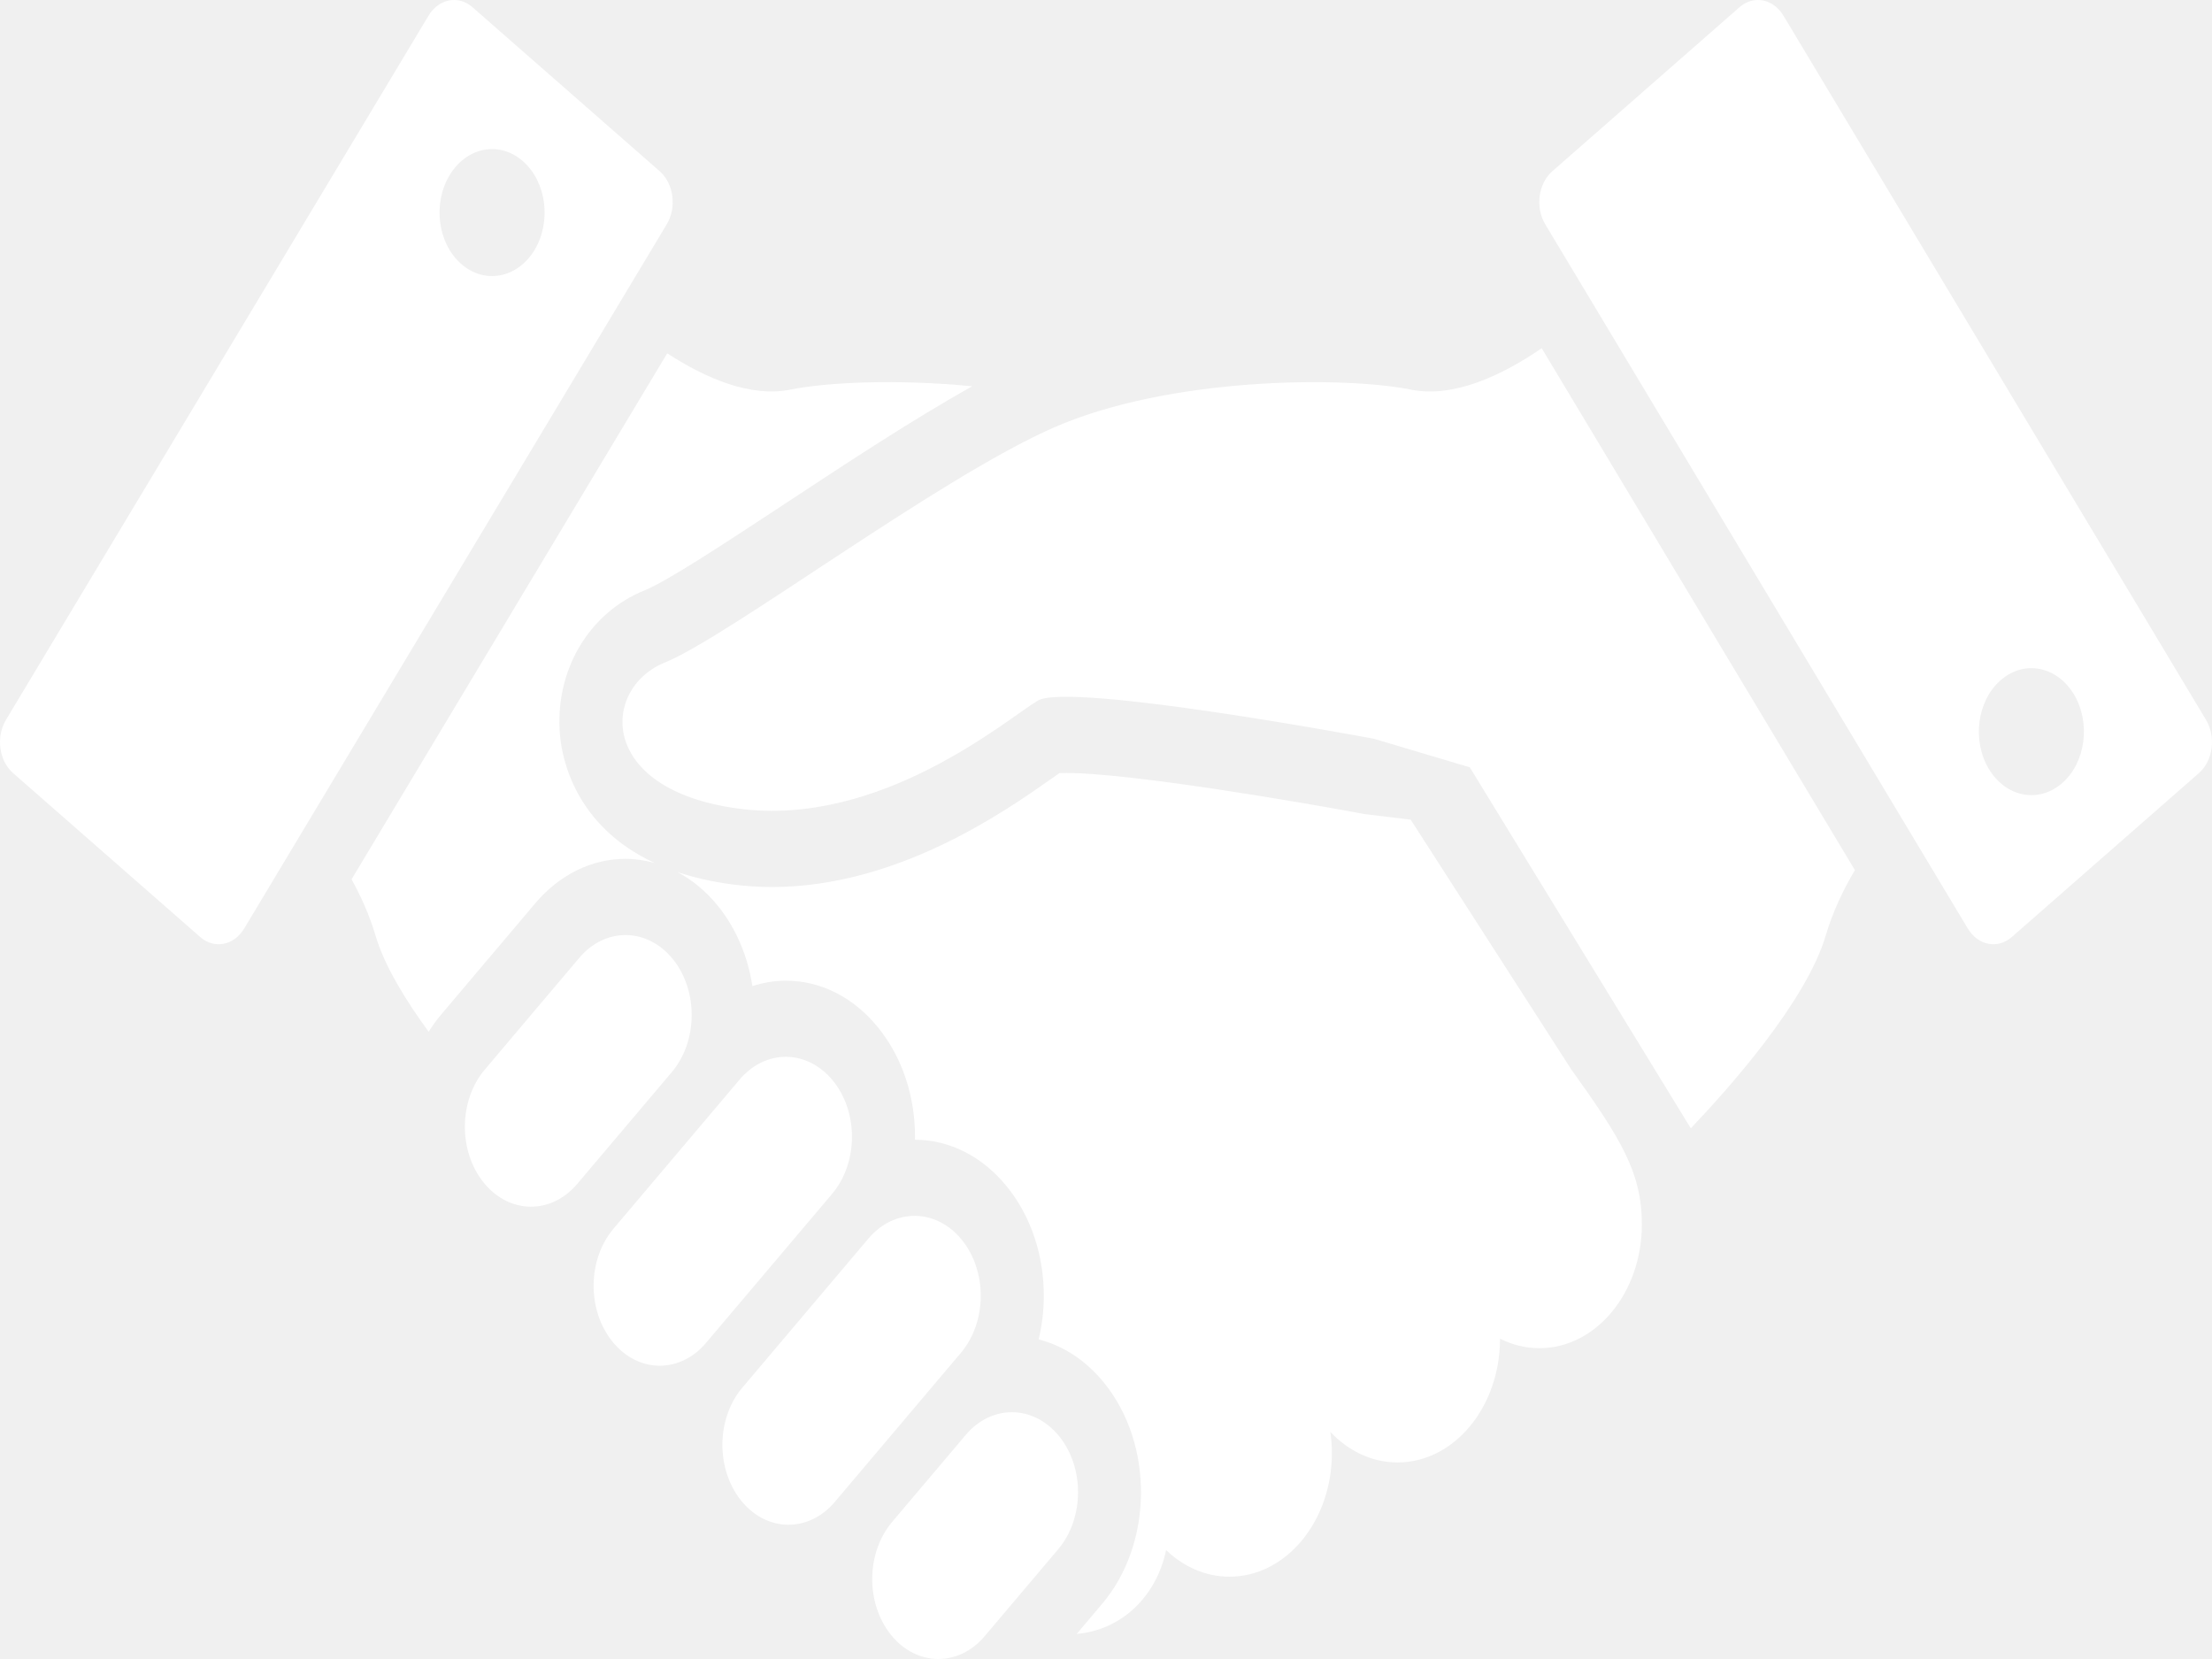
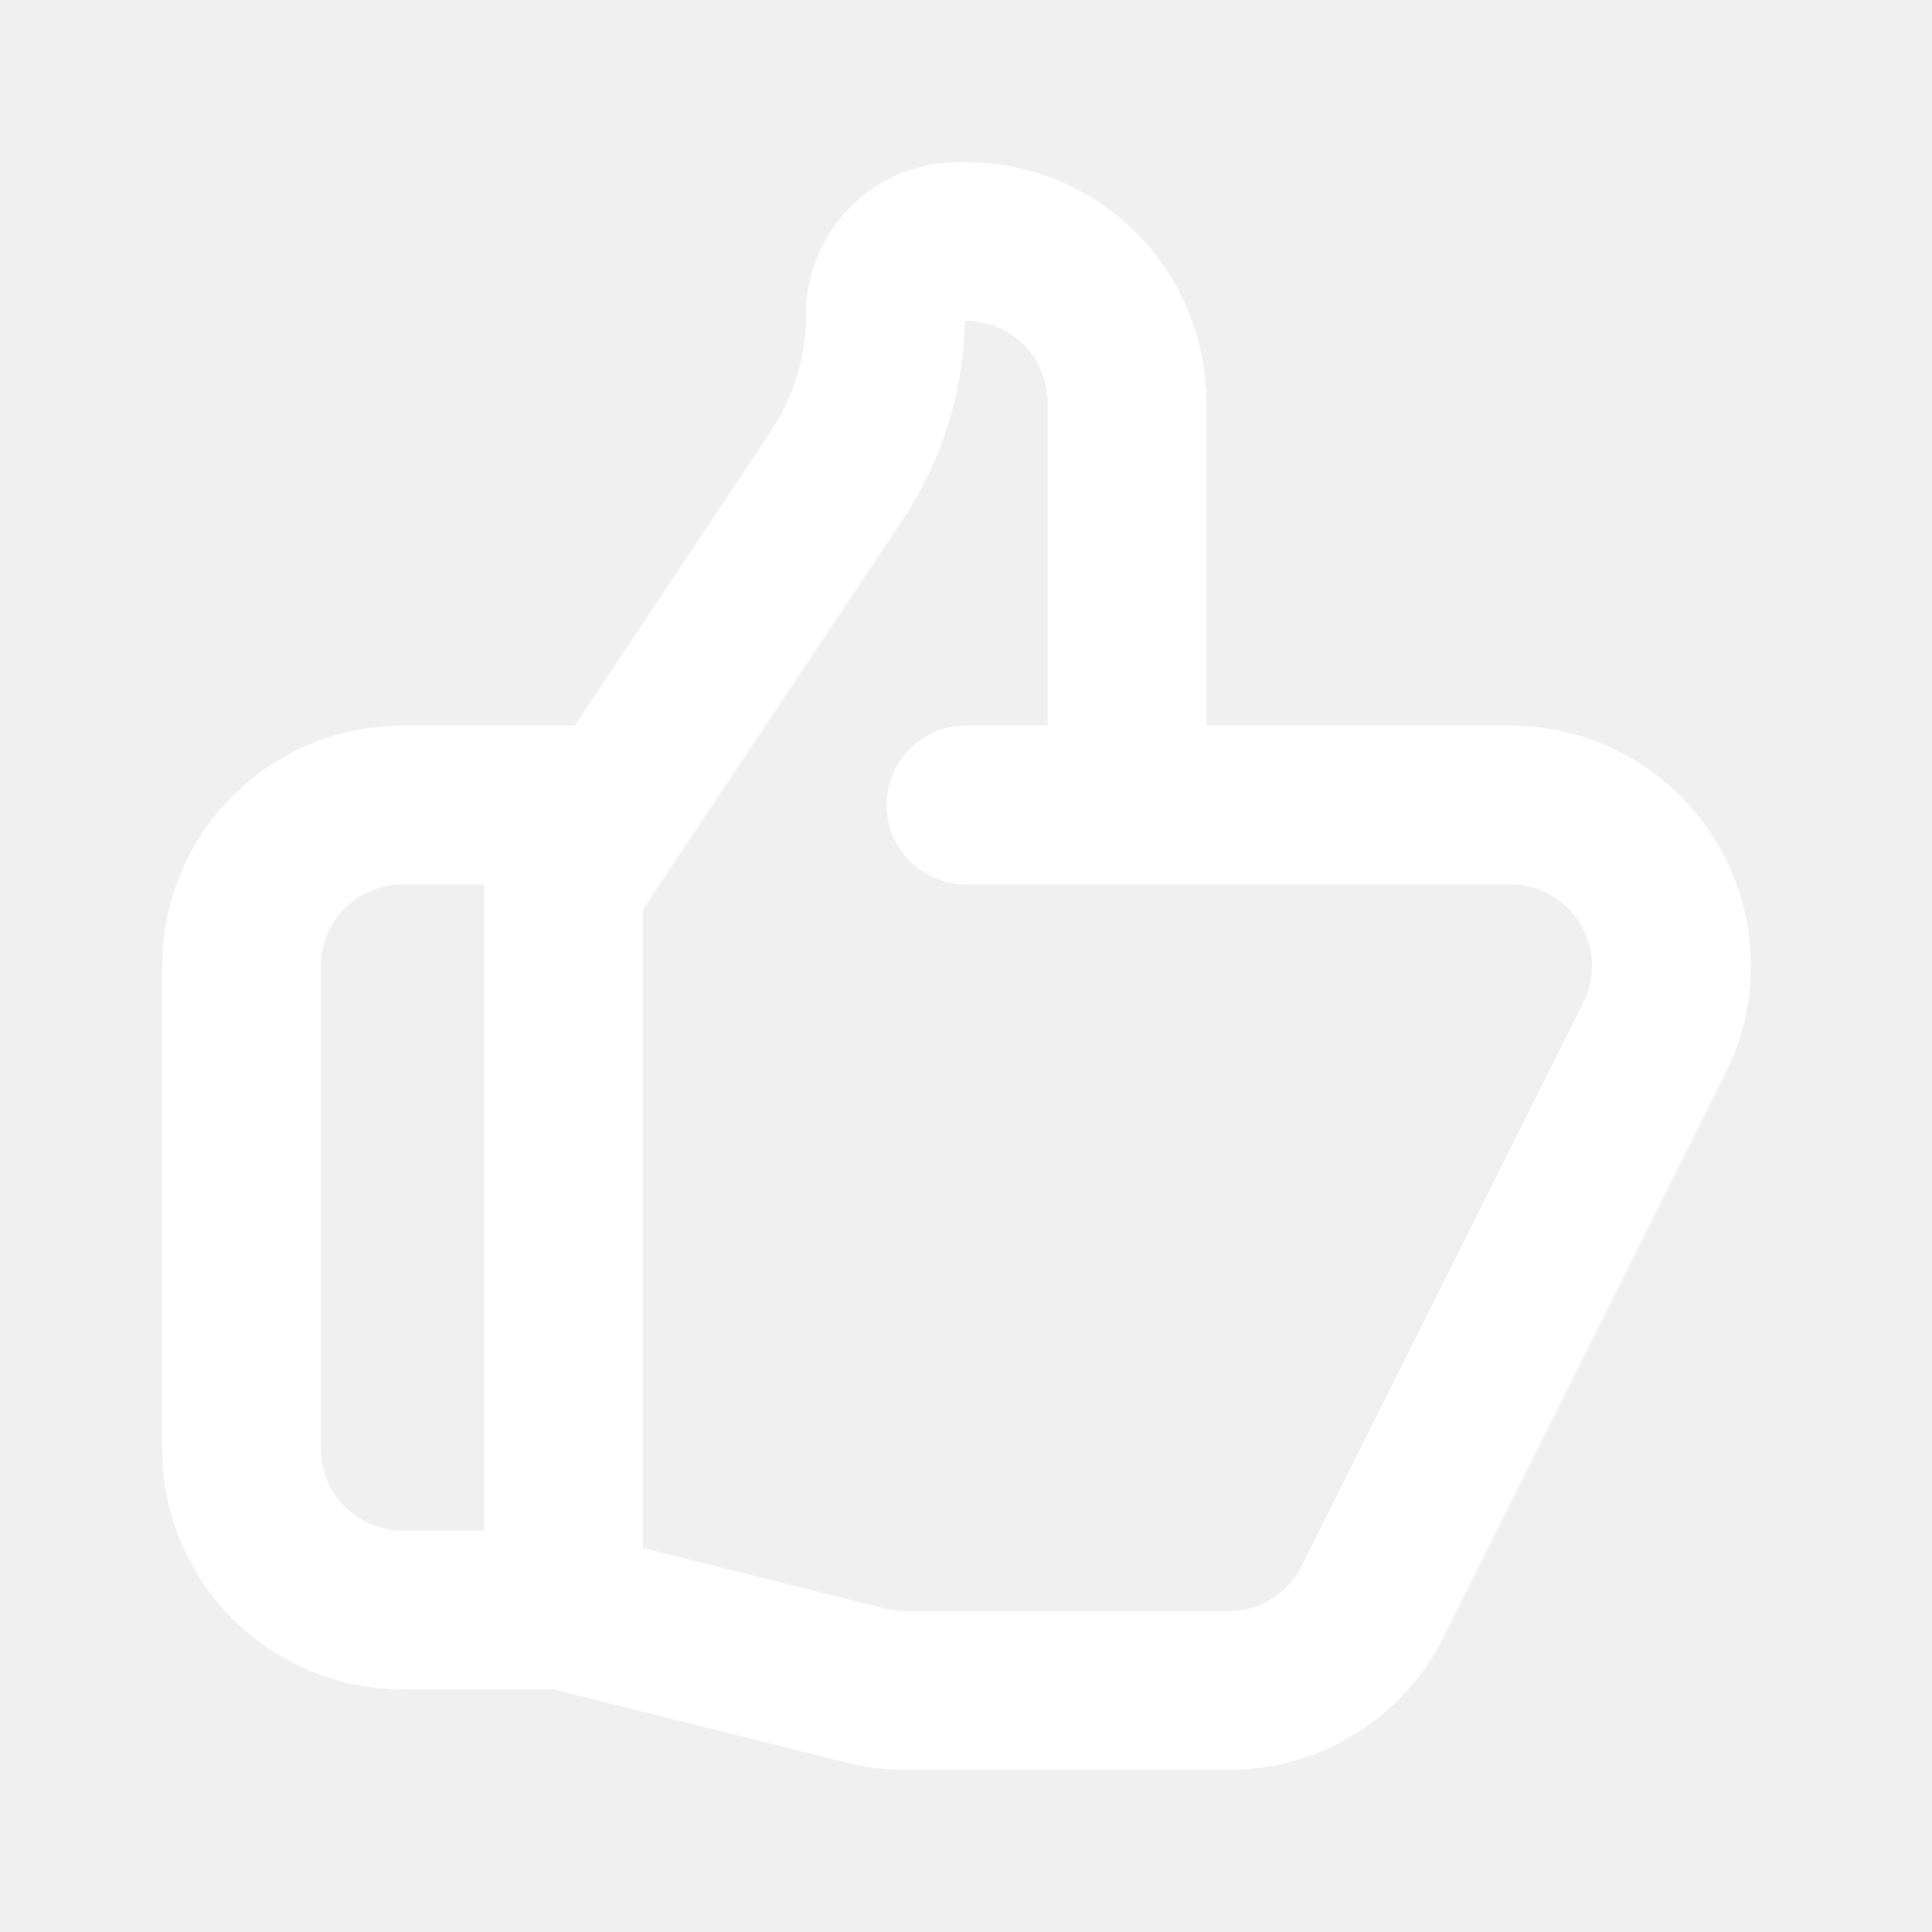
- <svg xmlns="http://www.w3.org/2000/svg" width="100" height="75" viewBox="0 0 100 75" fill="none">
-   <path d="M63.775 17.613C60.721 16.999 52.849 17.04 47.625 19.335C42.4 21.63 32.899 28.805 30.05 29.954C27.2 31.101 26.962 35.695 33.374 36.554C39.787 37.416 45.487 32.535 46.911 31.676C48.336 30.814 62.112 33.398 62.112 33.398L66.446 34.688L76.438 51.009C78.191 49.169 81.659 45.263 82.537 42.294C82.858 41.213 83.334 40.219 83.856 39.337L69.698 15.742C67.892 16.979 65.712 18.004 63.775 17.613Z" fill="white" />
-   <path d="M63.775 37.057L61.675 36.801C58.92 36.285 51.128 34.945 48.203 34.945C48.074 34.945 47.972 34.947 47.896 34.951C47.778 35.032 47.642 35.126 47.509 35.22C45.434 36.681 40.571 40.1 34.907 40.1C34.287 40.1 33.665 40.058 33.06 39.977C32.142 39.854 31.335 39.663 30.621 39.422C31.297 39.78 31.921 40.293 32.453 40.951C33.291 41.985 33.81 43.254 34.015 44.58C34.503 44.422 35.008 44.335 35.525 44.335C37.111 44.335 38.594 45.088 39.7 46.456C40.792 47.803 41.383 49.584 41.366 51.469C41.366 51.487 41.363 51.506 41.363 51.525C42.942 51.531 44.419 52.284 45.523 53.646C46.614 54.993 47.205 56.774 47.188 58.659C47.183 59.309 47.1 59.943 46.954 60.552C48.074 60.835 49.099 61.508 49.919 62.521C52.171 65.303 52.131 69.78 49.83 72.501L48.678 73.864C48.683 73.864 48.688 73.864 48.693 73.864C50.63 73.695 52.261 72.251 52.717 70.076C53.506 70.828 54.499 71.279 55.581 71.279C58.139 71.279 60.212 68.775 60.212 65.683C60.212 65.358 60.185 65.043 60.14 64.733C60.955 65.591 62.016 66.114 63.181 66.114C65.739 66.114 67.813 63.608 67.813 60.518C68.361 60.794 68.962 60.949 69.593 60.949C72.152 60.949 74.225 58.443 74.225 55.352C74.225 53.006 73.276 51.478 71.018 48.322L63.775 37.057Z" fill="white" />
-   <path d="M30.417 43.358C29.262 41.932 27.369 41.907 26.188 43.302L21.915 48.356C20.734 49.752 20.714 52.039 21.868 53.465C23.024 54.892 24.917 54.917 26.098 53.52L30.372 48.467C31.551 47.072 31.572 44.785 30.417 43.358Z" fill="white" />
-   <path d="M37.662 48.864C36.507 47.436 34.614 47.411 33.434 48.808L27.736 55.545C26.554 56.941 26.534 59.229 27.689 60.654C28.844 62.082 30.738 62.107 31.918 60.71L37.617 53.973C38.797 52.578 38.818 50.291 37.662 48.864Z" fill="white" />
-   <path d="M43.484 56.053C42.329 54.627 40.436 54.6 39.255 55.997L33.557 62.736C32.377 64.131 32.356 66.418 33.511 67.846C34.666 69.271 36.559 69.296 37.74 67.899L43.438 61.162C44.619 59.766 44.64 57.478 43.484 56.053Z" fill="white" />
-   <path d="M47.883 64.93C46.728 63.504 44.835 63.477 43.655 64.874L40.331 68.805C39.15 70.2 39.13 72.487 40.284 73.914C41.44 75.341 43.333 75.364 44.514 73.97L47.838 70.039C49.018 68.644 49.038 66.357 47.883 64.93Z" fill="white" />
-   <path d="M99.728 32.541L80.628 0.712C80.166 -0.06 79.275 -0.23 78.638 0.328L70.178 7.741C69.54 8.299 69.398 9.376 69.861 10.146L88.961 41.976C89.422 42.746 90.313 42.918 90.951 42.359L99.412 34.947C100.048 34.387 100.191 33.311 99.728 32.541ZM93.229 35.4C92.168 36.331 90.682 36.044 89.911 34.761C89.142 33.478 89.379 31.685 90.442 30.754C91.503 29.822 92.987 30.11 93.758 31.391C94.527 32.675 94.291 34.471 93.229 35.4Z" fill="white" />
-   <path d="M28.278 38.827C28.728 38.827 29.168 38.896 29.594 39.013C26.003 37.35 25.409 34.306 25.316 33.233C25.062 30.342 26.602 27.71 29.148 26.685C30.172 26.272 32.856 24.504 35.453 22.795C38.238 20.959 41.294 18.945 43.953 17.463C40.583 17.134 37.426 17.273 35.74 17.612C33.924 17.977 31.897 17.101 30.163 15.973L15.894 39.751C16.322 40.527 16.706 41.377 16.976 42.293C17.375 43.643 18.311 45.186 19.378 46.642C19.545 46.383 19.722 46.13 19.921 45.894L24.194 40.84C25.292 39.543 26.743 38.827 28.278 38.827Z" fill="white" />
-   <path d="M29.823 7.74L21.362 0.328C20.726 -0.23 19.835 -0.06 19.372 0.712L0.272 32.541C-0.191 33.311 -0.048 34.388 0.588 34.947L9.049 42.359C9.686 42.919 10.577 42.747 11.039 41.975L30.139 10.146C30.601 9.376 30.459 8.299 29.823 7.74ZM24.169 11.296C23.399 12.577 21.914 12.864 20.852 11.933C19.789 11.004 19.553 9.209 20.323 7.926C21.093 6.643 22.578 6.356 23.64 7.287C24.703 8.218 24.938 10.012 24.169 11.296Z" fill="white" />
+ <svg xmlns="http://www.w3.org/2000/svg" width="73" height="73" viewBox="0 0 73 73" fill="none">
+   <path d="M42.583 30.417H57.074C58.111 30.417 59.13 30.682 60.036 31.187C60.941 31.691 61.703 32.419 62.248 33.301C62.793 34.183 63.104 35.19 63.151 36.225C63.197 37.261 62.979 38.292 62.515 39.219L51.87 60.511C51.364 61.522 50.587 62.373 49.625 62.967C48.664 63.561 47.555 63.876 46.425 63.875H34.207C33.711 63.875 33.215 63.814 32.731 63.693L21.292 60.833M42.583 30.417V15.208C42.583 13.595 41.942 12.048 40.802 10.907C39.661 9.766 38.113 9.125 36.5 9.125H36.211C34.69 9.125 33.458 10.357 33.458 11.878C33.458 14.05 32.816 16.172 31.609 17.979L21.292 33.458V60.833M42.583 30.417H36.5M21.292 60.833H15.208C13.595 60.833 12.048 60.192 10.907 59.052C9.766 57.911 9.125 56.363 9.125 54.75V36.5C9.125 34.887 9.766 33.339 10.907 32.198C12.048 31.058 13.595 30.417 15.208 30.417H22.812" stroke="white" stroke-width="6" stroke-linecap="round" stroke-linejoin="round" />
</svg>
